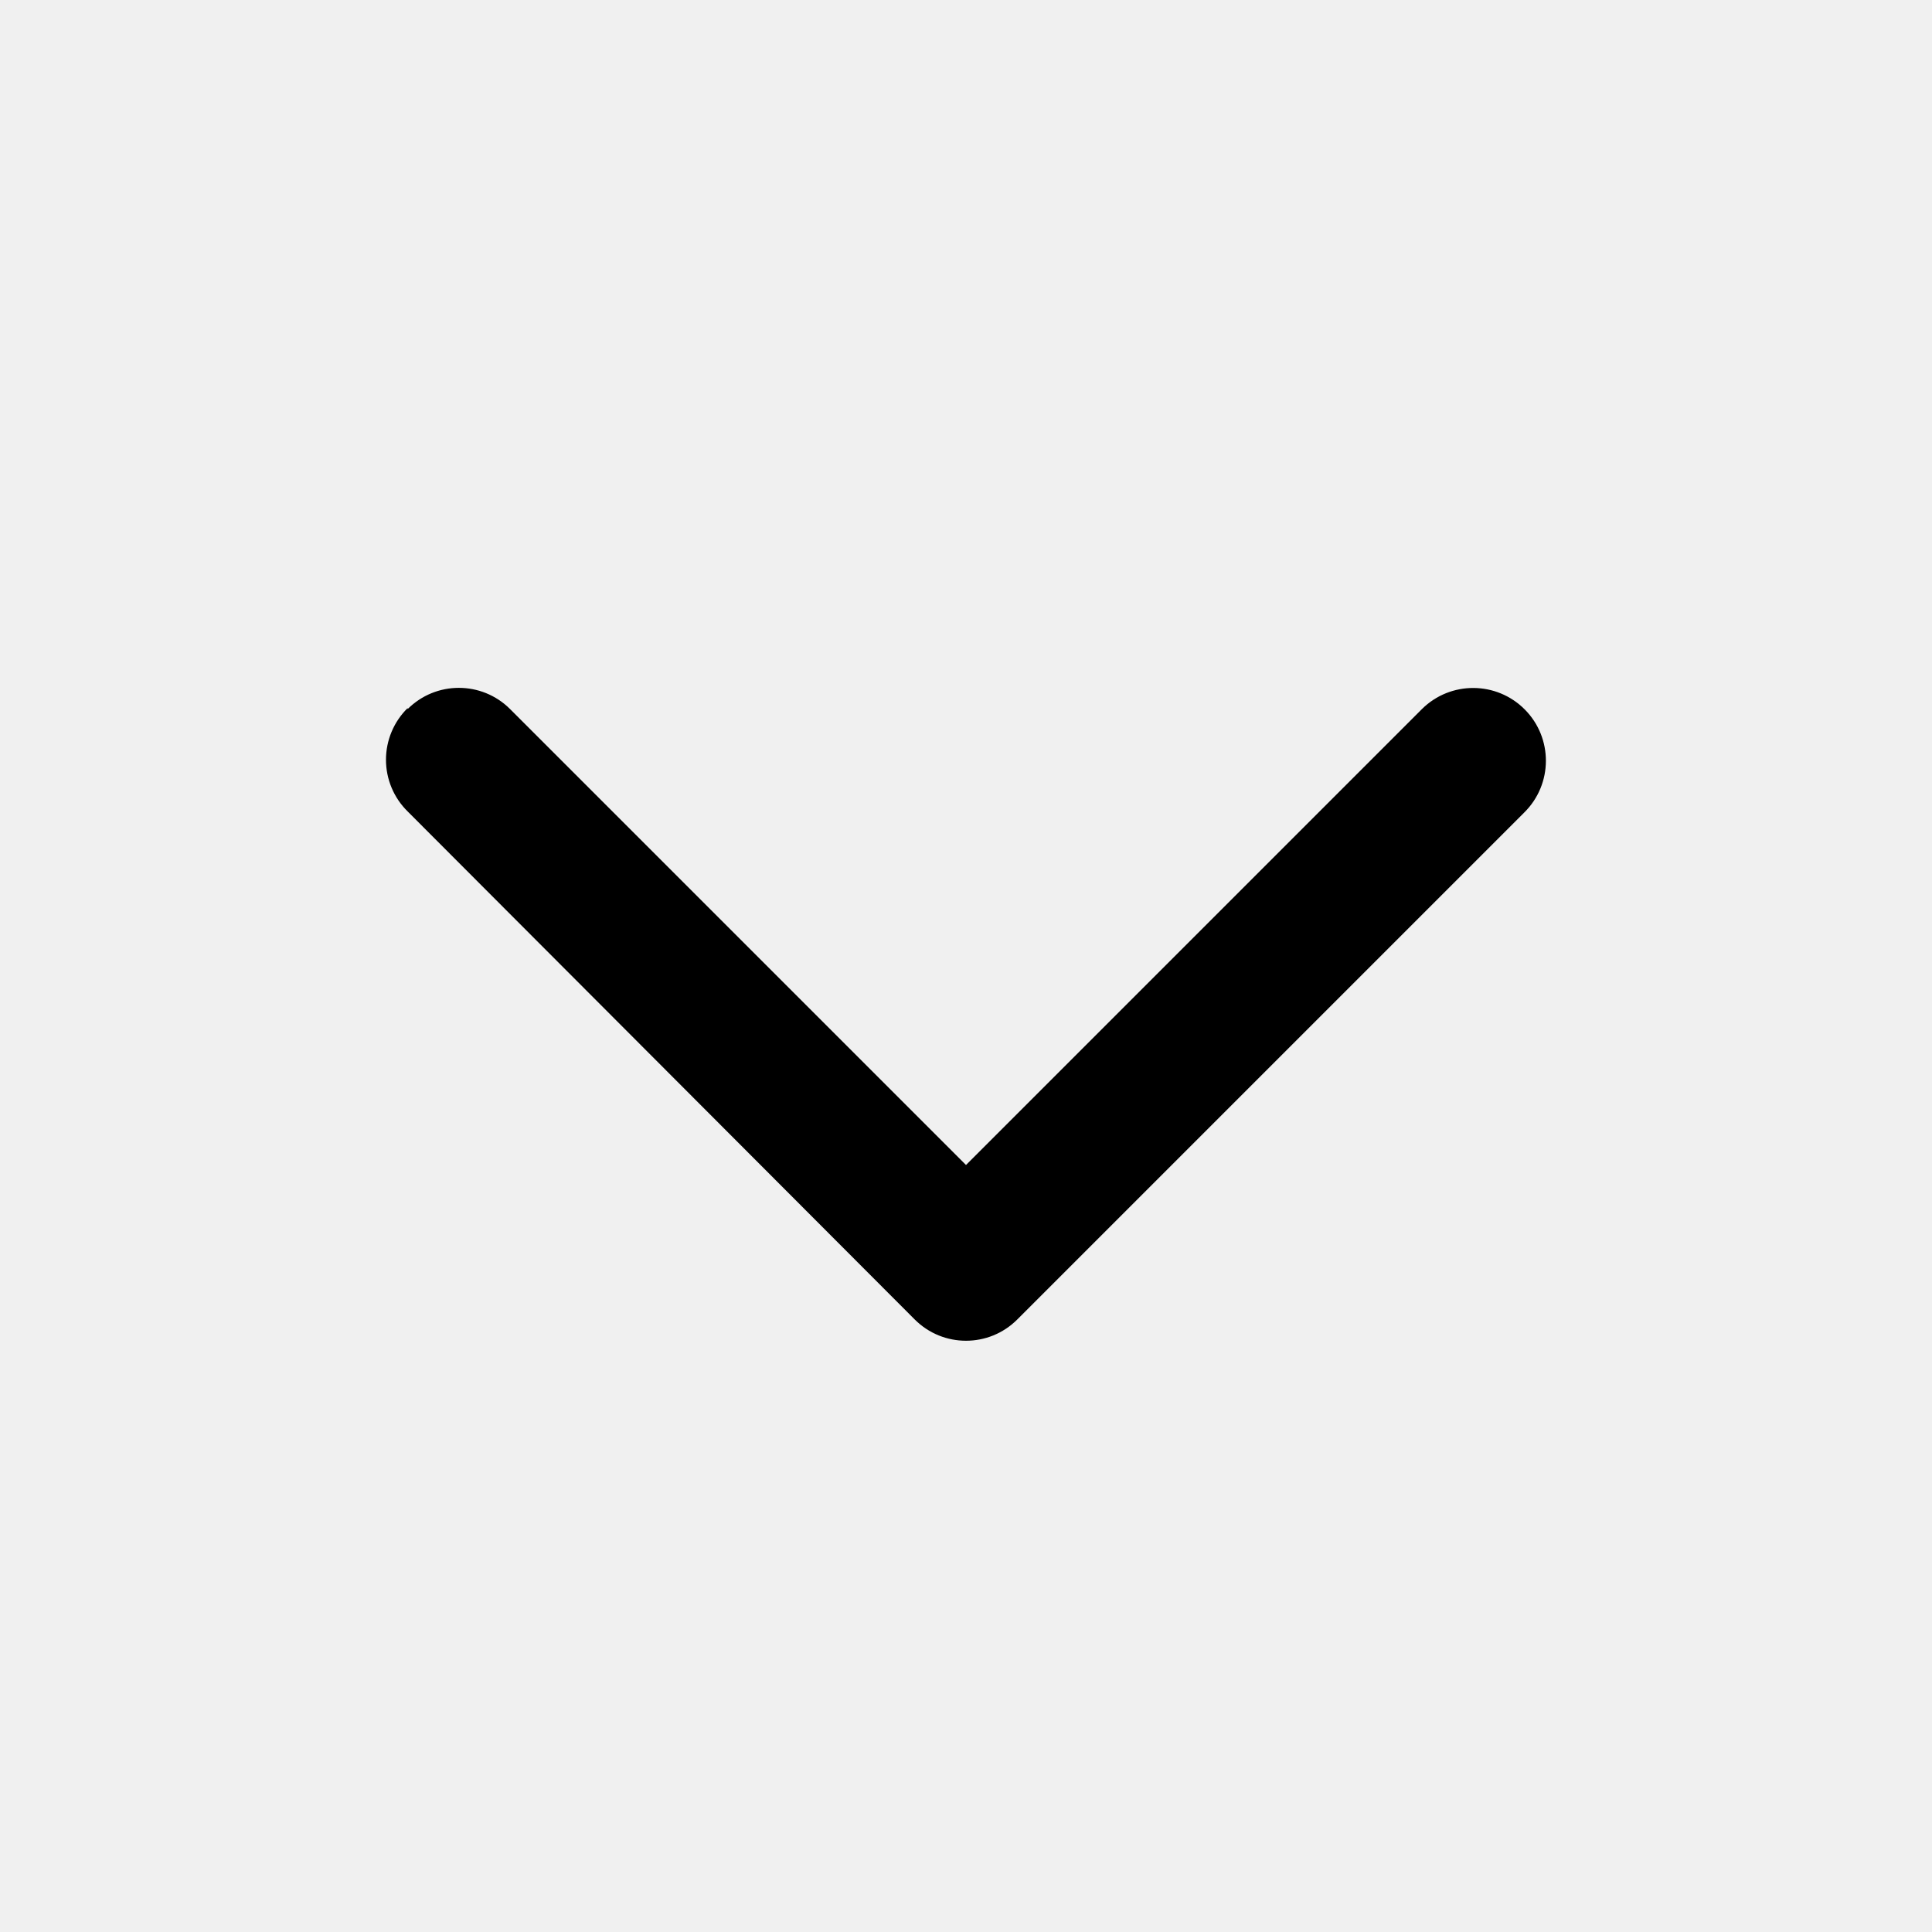
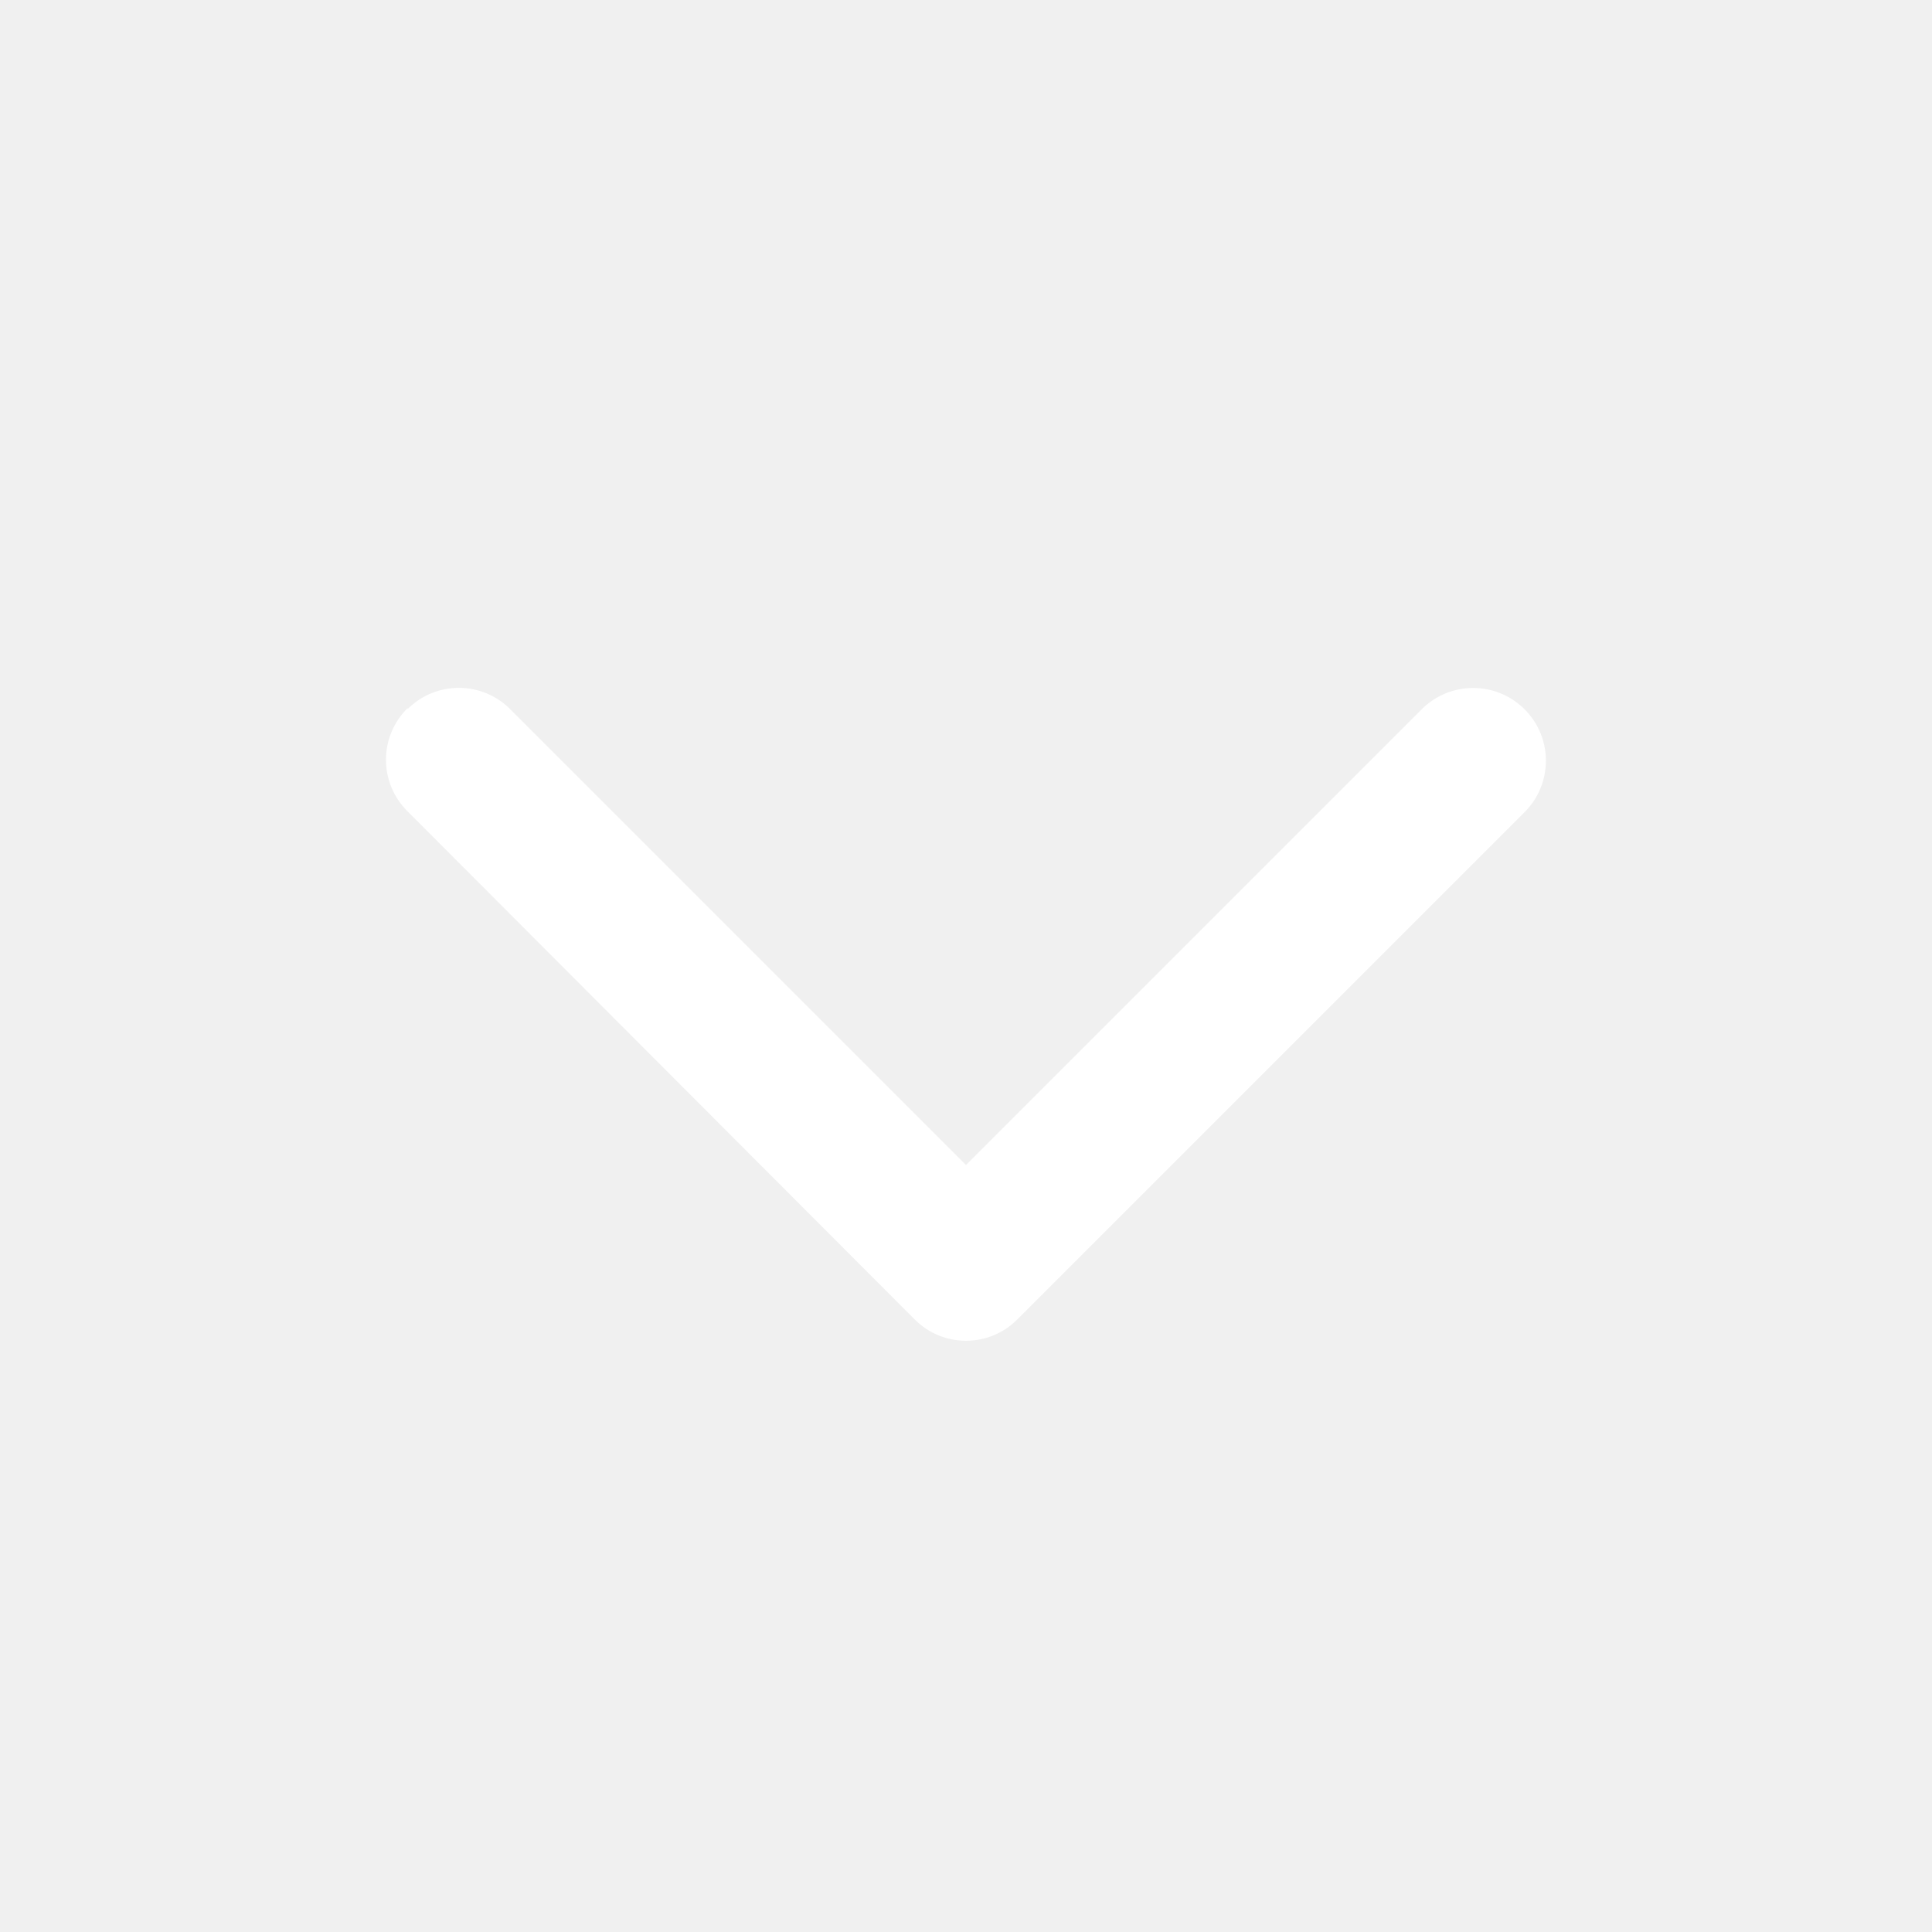
<svg xmlns="http://www.w3.org/2000/svg" width="20" height="20" viewBox="0 0 20 20" fill="none">
-   <path fill-rule="evenodd" clip-rule="evenodd" d="M4.22 7.34a.75.75 0 011.06 0L10 12.06l4.72-4.72a.75.75 0 111.06 1.07l-5.25 5.25a.75.75 0 01-1.06 0L4.22 8.4a.75.75 0 010-1.07z" fill="#000" />
+   <path fill-rule="evenodd" clip-rule="evenodd" d="M4.22 7.34a.75.75 0 011.06 0L10 12.06l4.72-4.72a.75.75 0 111.06 1.07l-5.25 5.25a.75.75 0 01-1.06 0L4.22 8.4a.75.75 0 010-1.07z" fill="#FFF" />
</svg>
